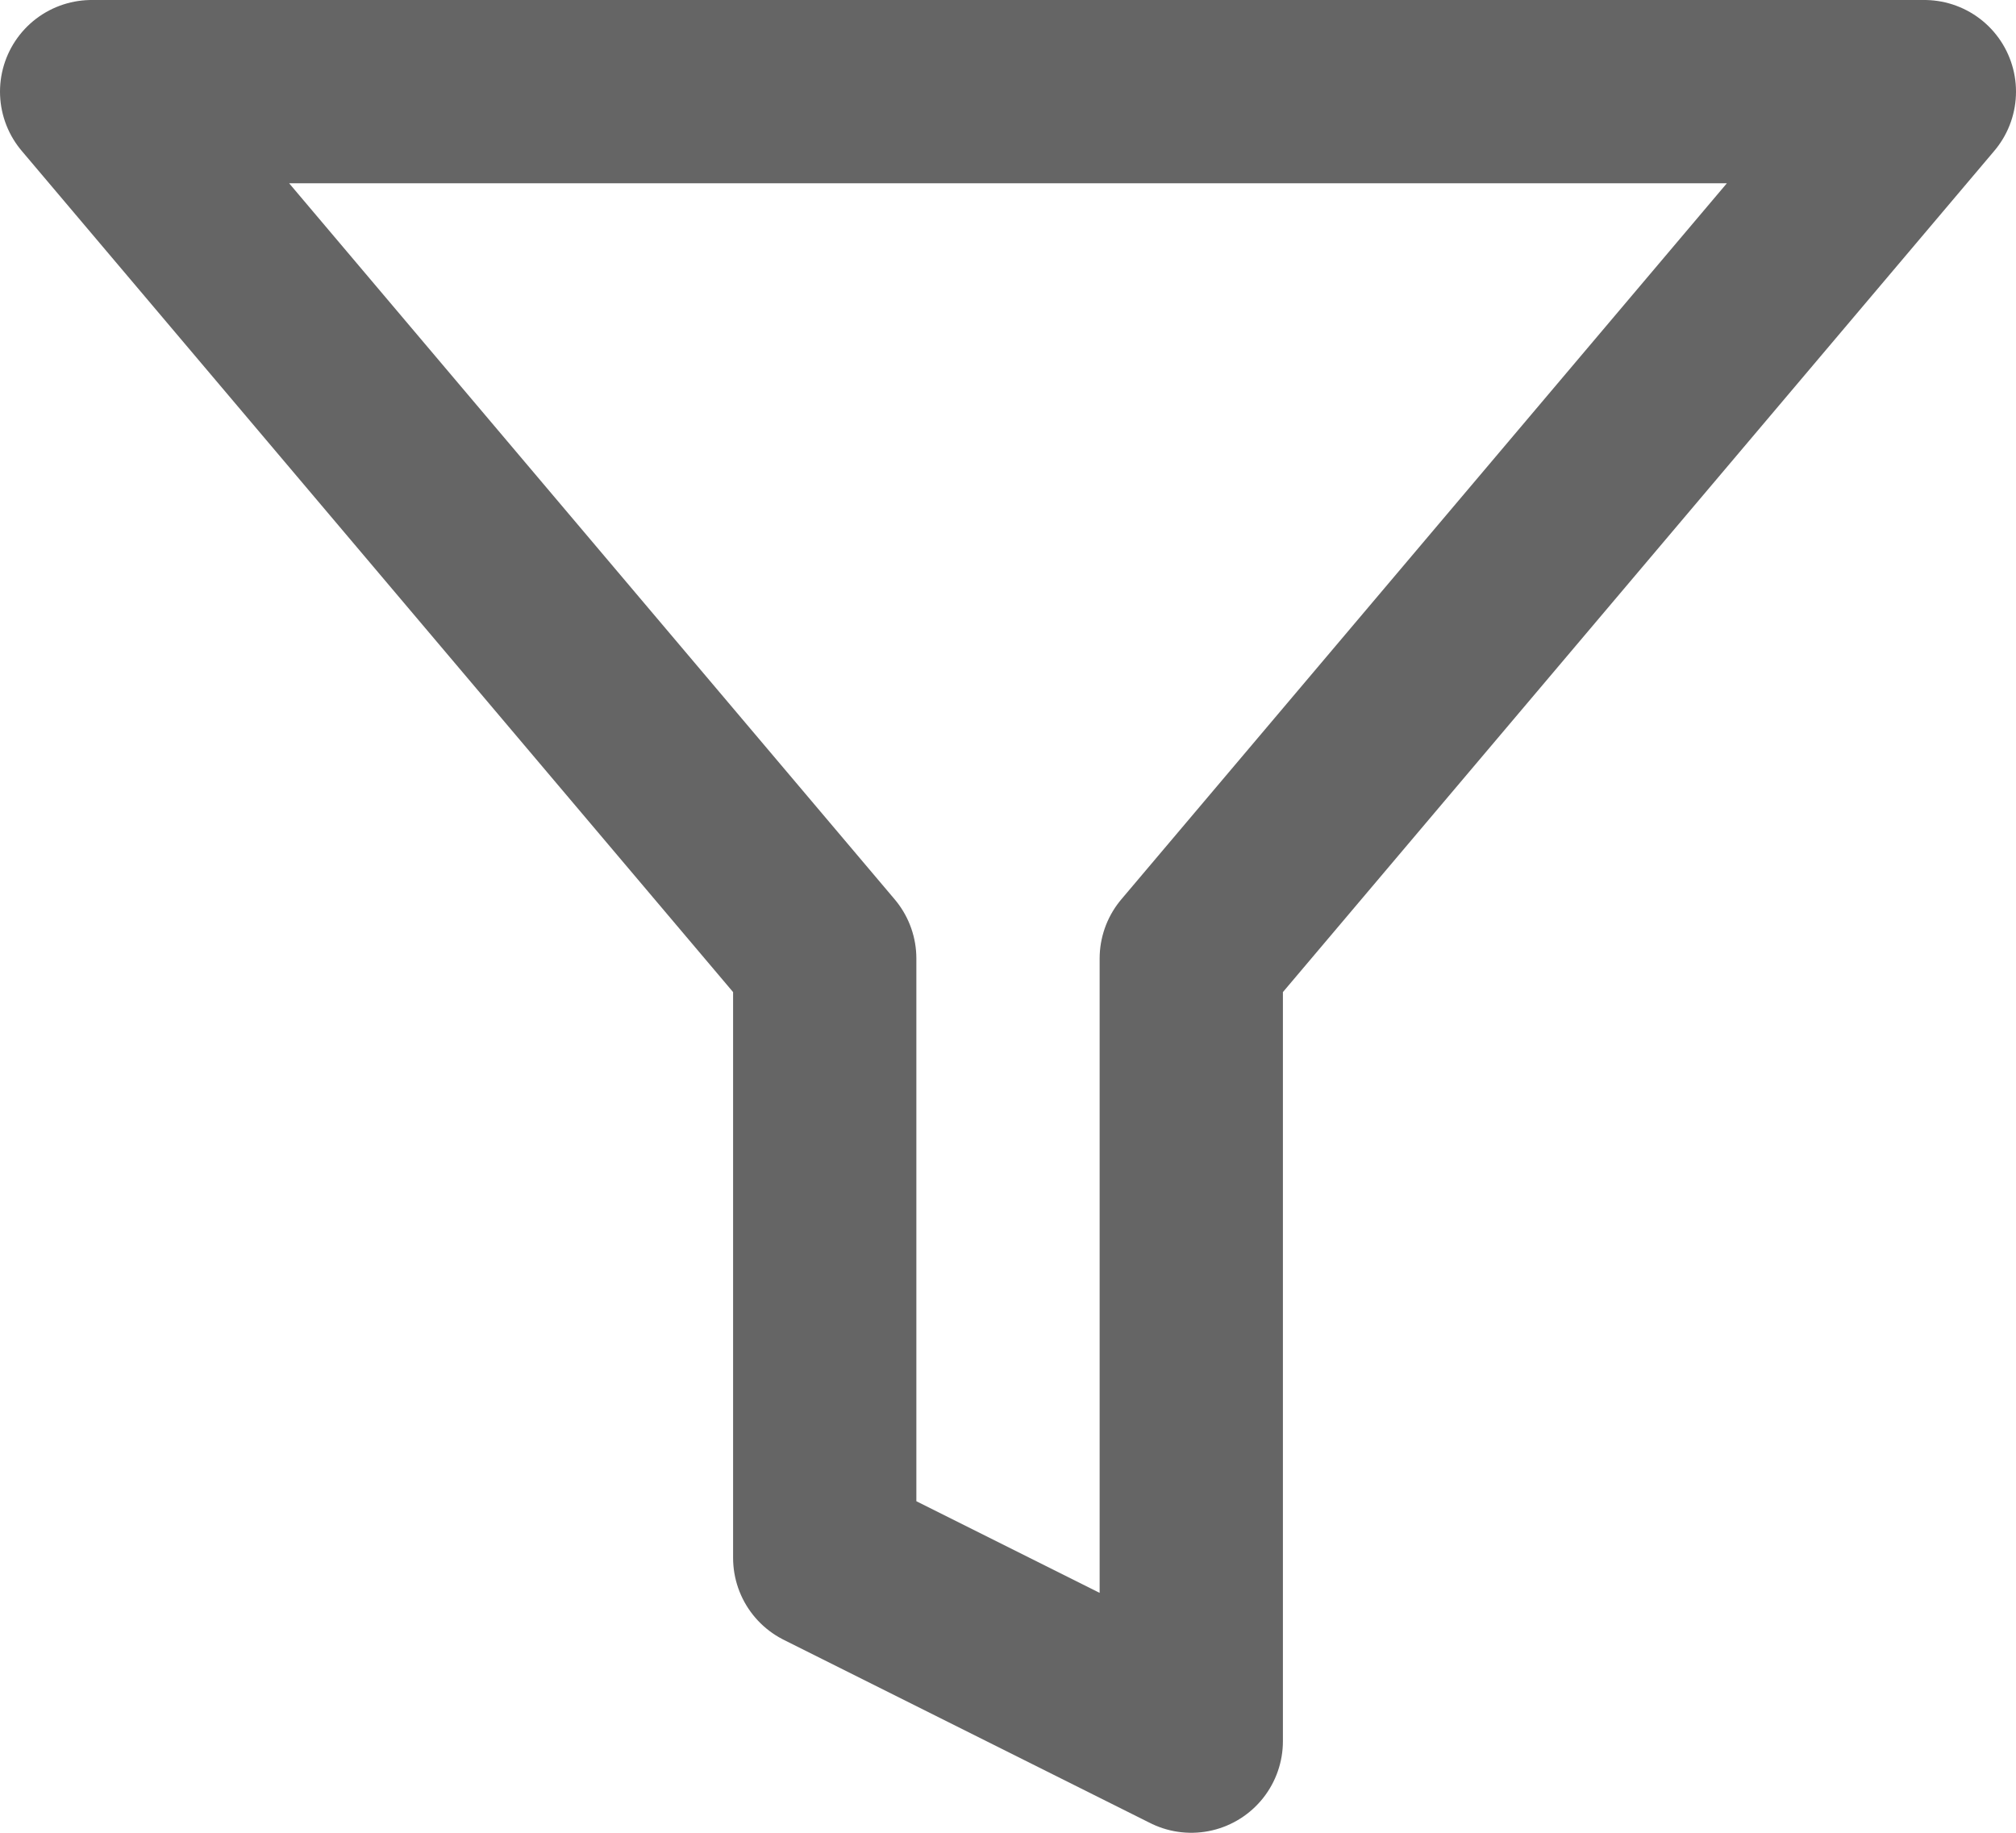
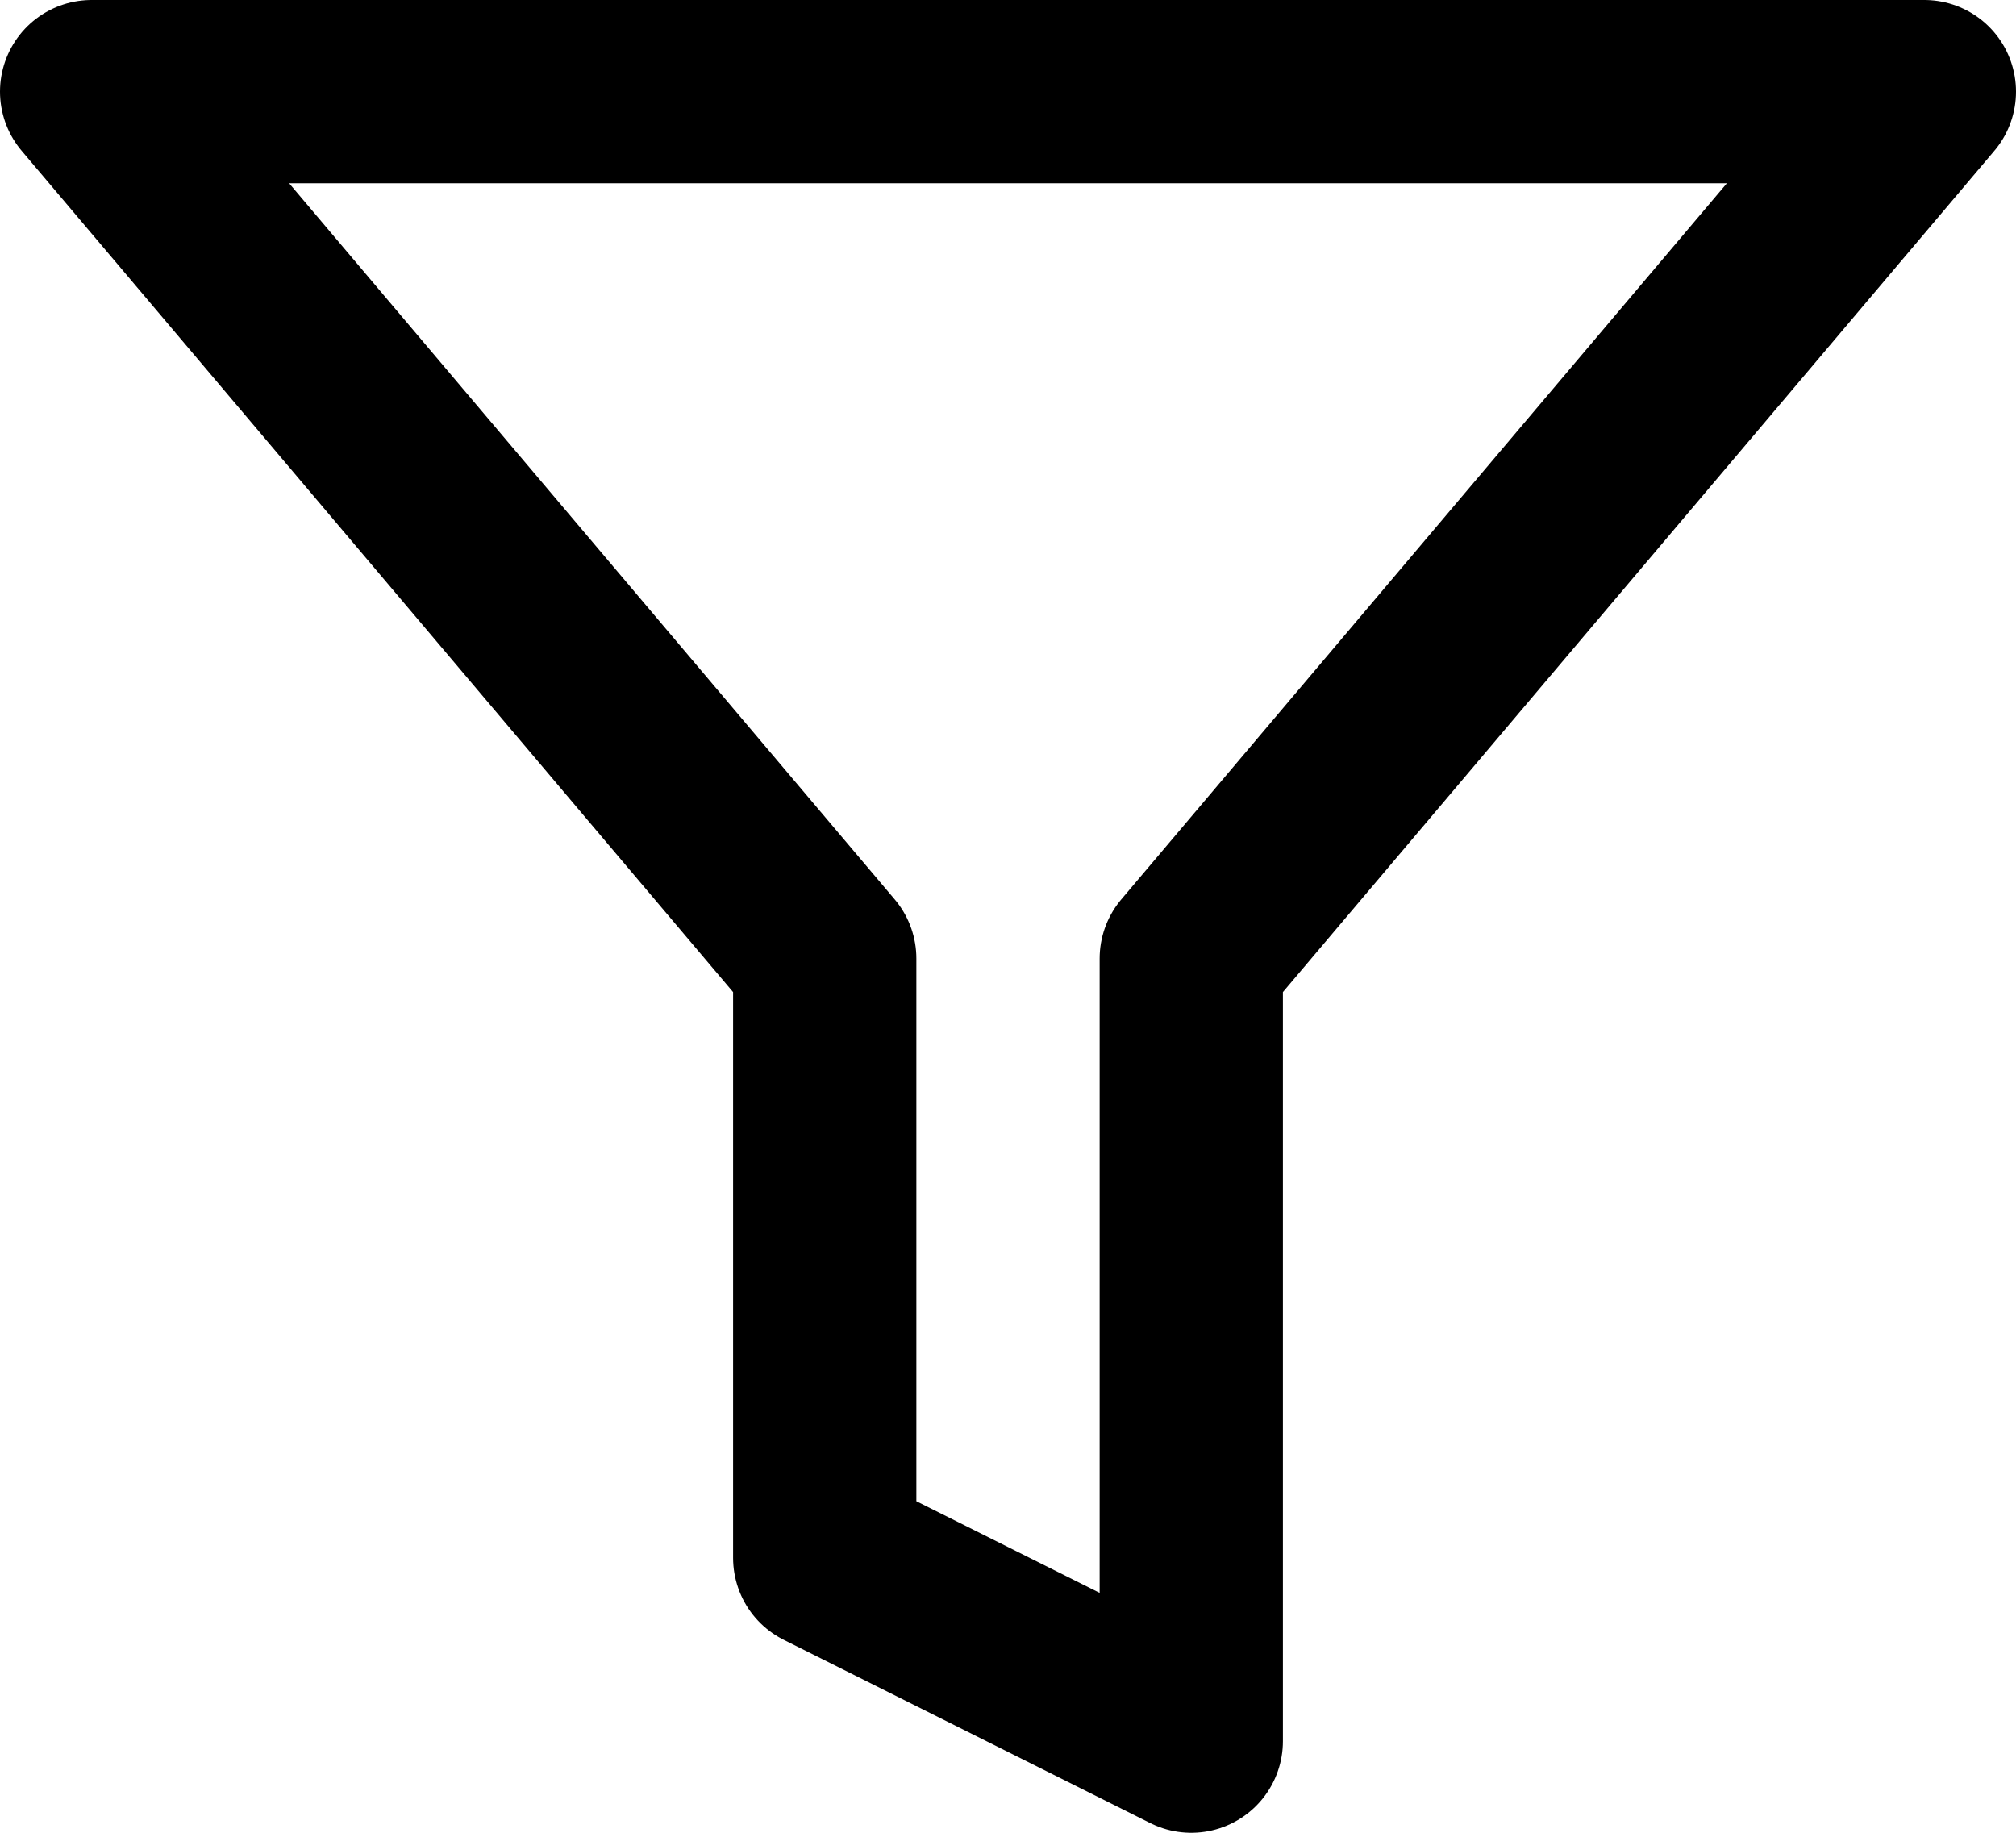
- <svg xmlns="http://www.w3.org/2000/svg" width="22" height="20" viewBox="0 0 22 20" fill="none">
-   <path d="M21 1H1L9 10.46V17L13 19V10.46L21 1Z" stroke="#656565" stroke-width="2" stroke-linecap="round" stroke-linejoin="round" />
+ <svg xmlns="http://www.w3.org/2000/svg" width="22" height="20" viewBox="0 0 22 20" fill="none" stroke="currentColor">
+   <path d="M21 1H1L9 10.46V17L13 19V10.46L21 1Z" stroke-width="2" stroke-linecap="round" stroke-linejoin="round" />
</svg>
